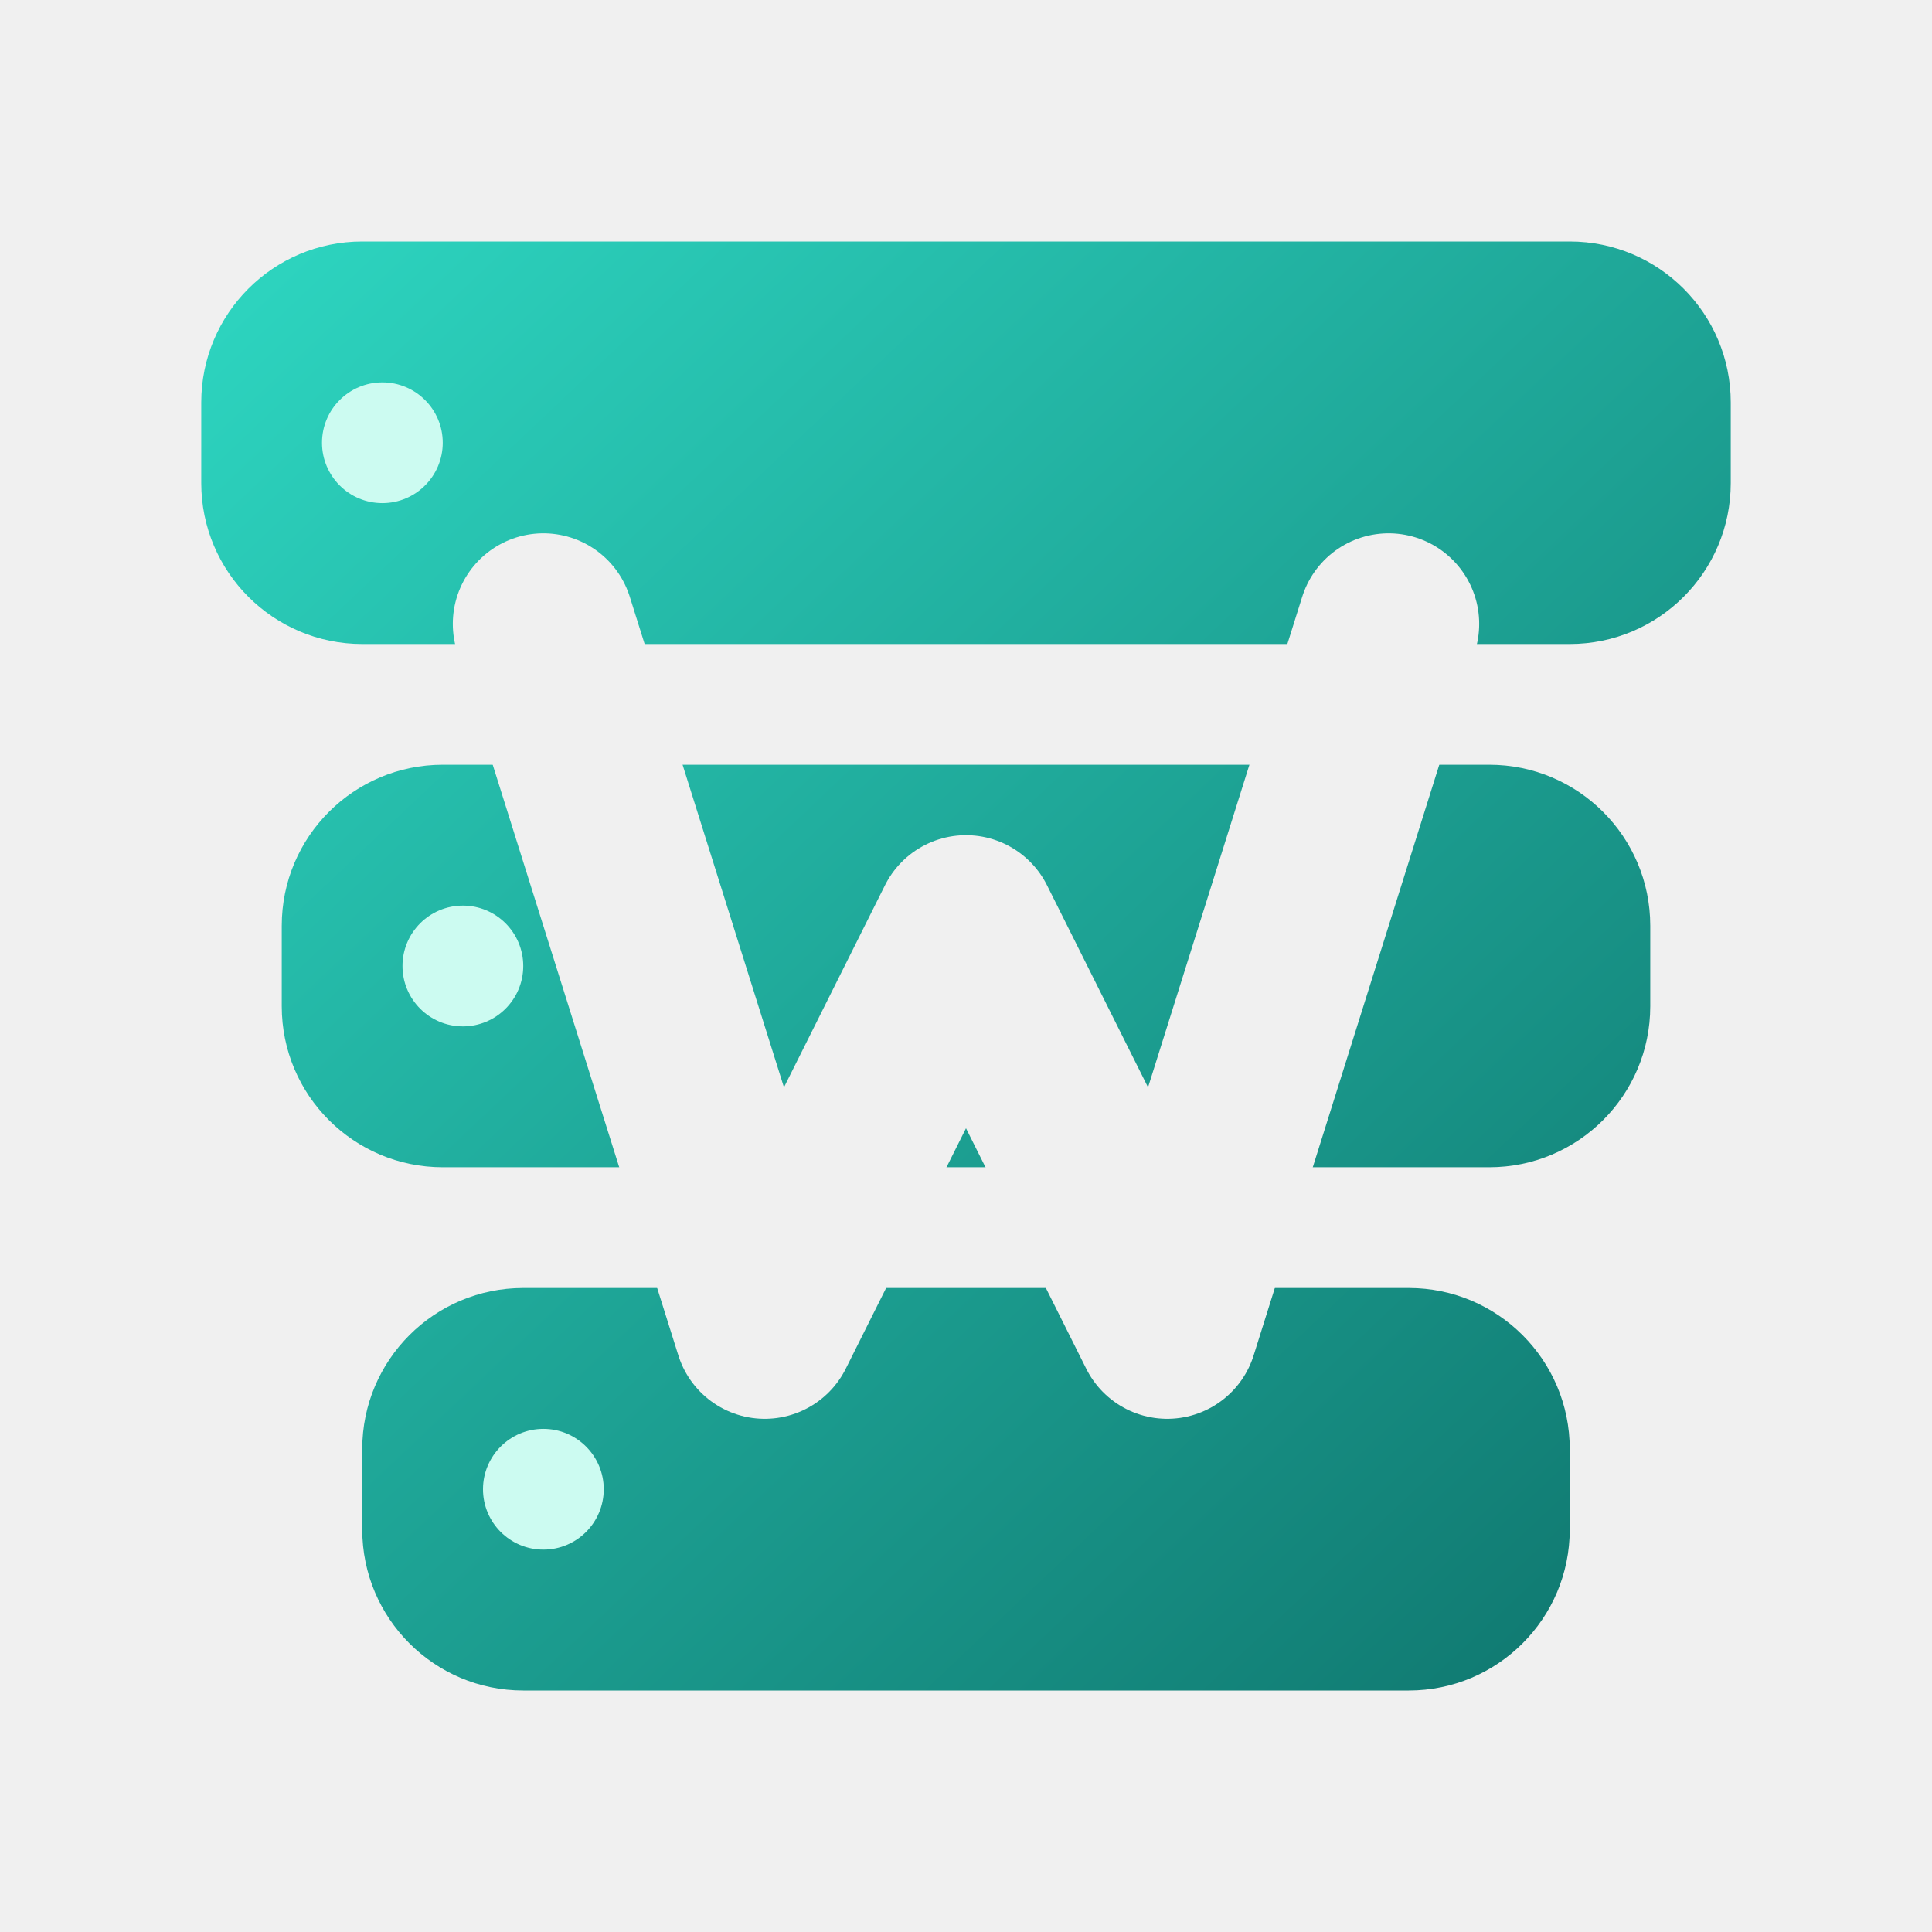
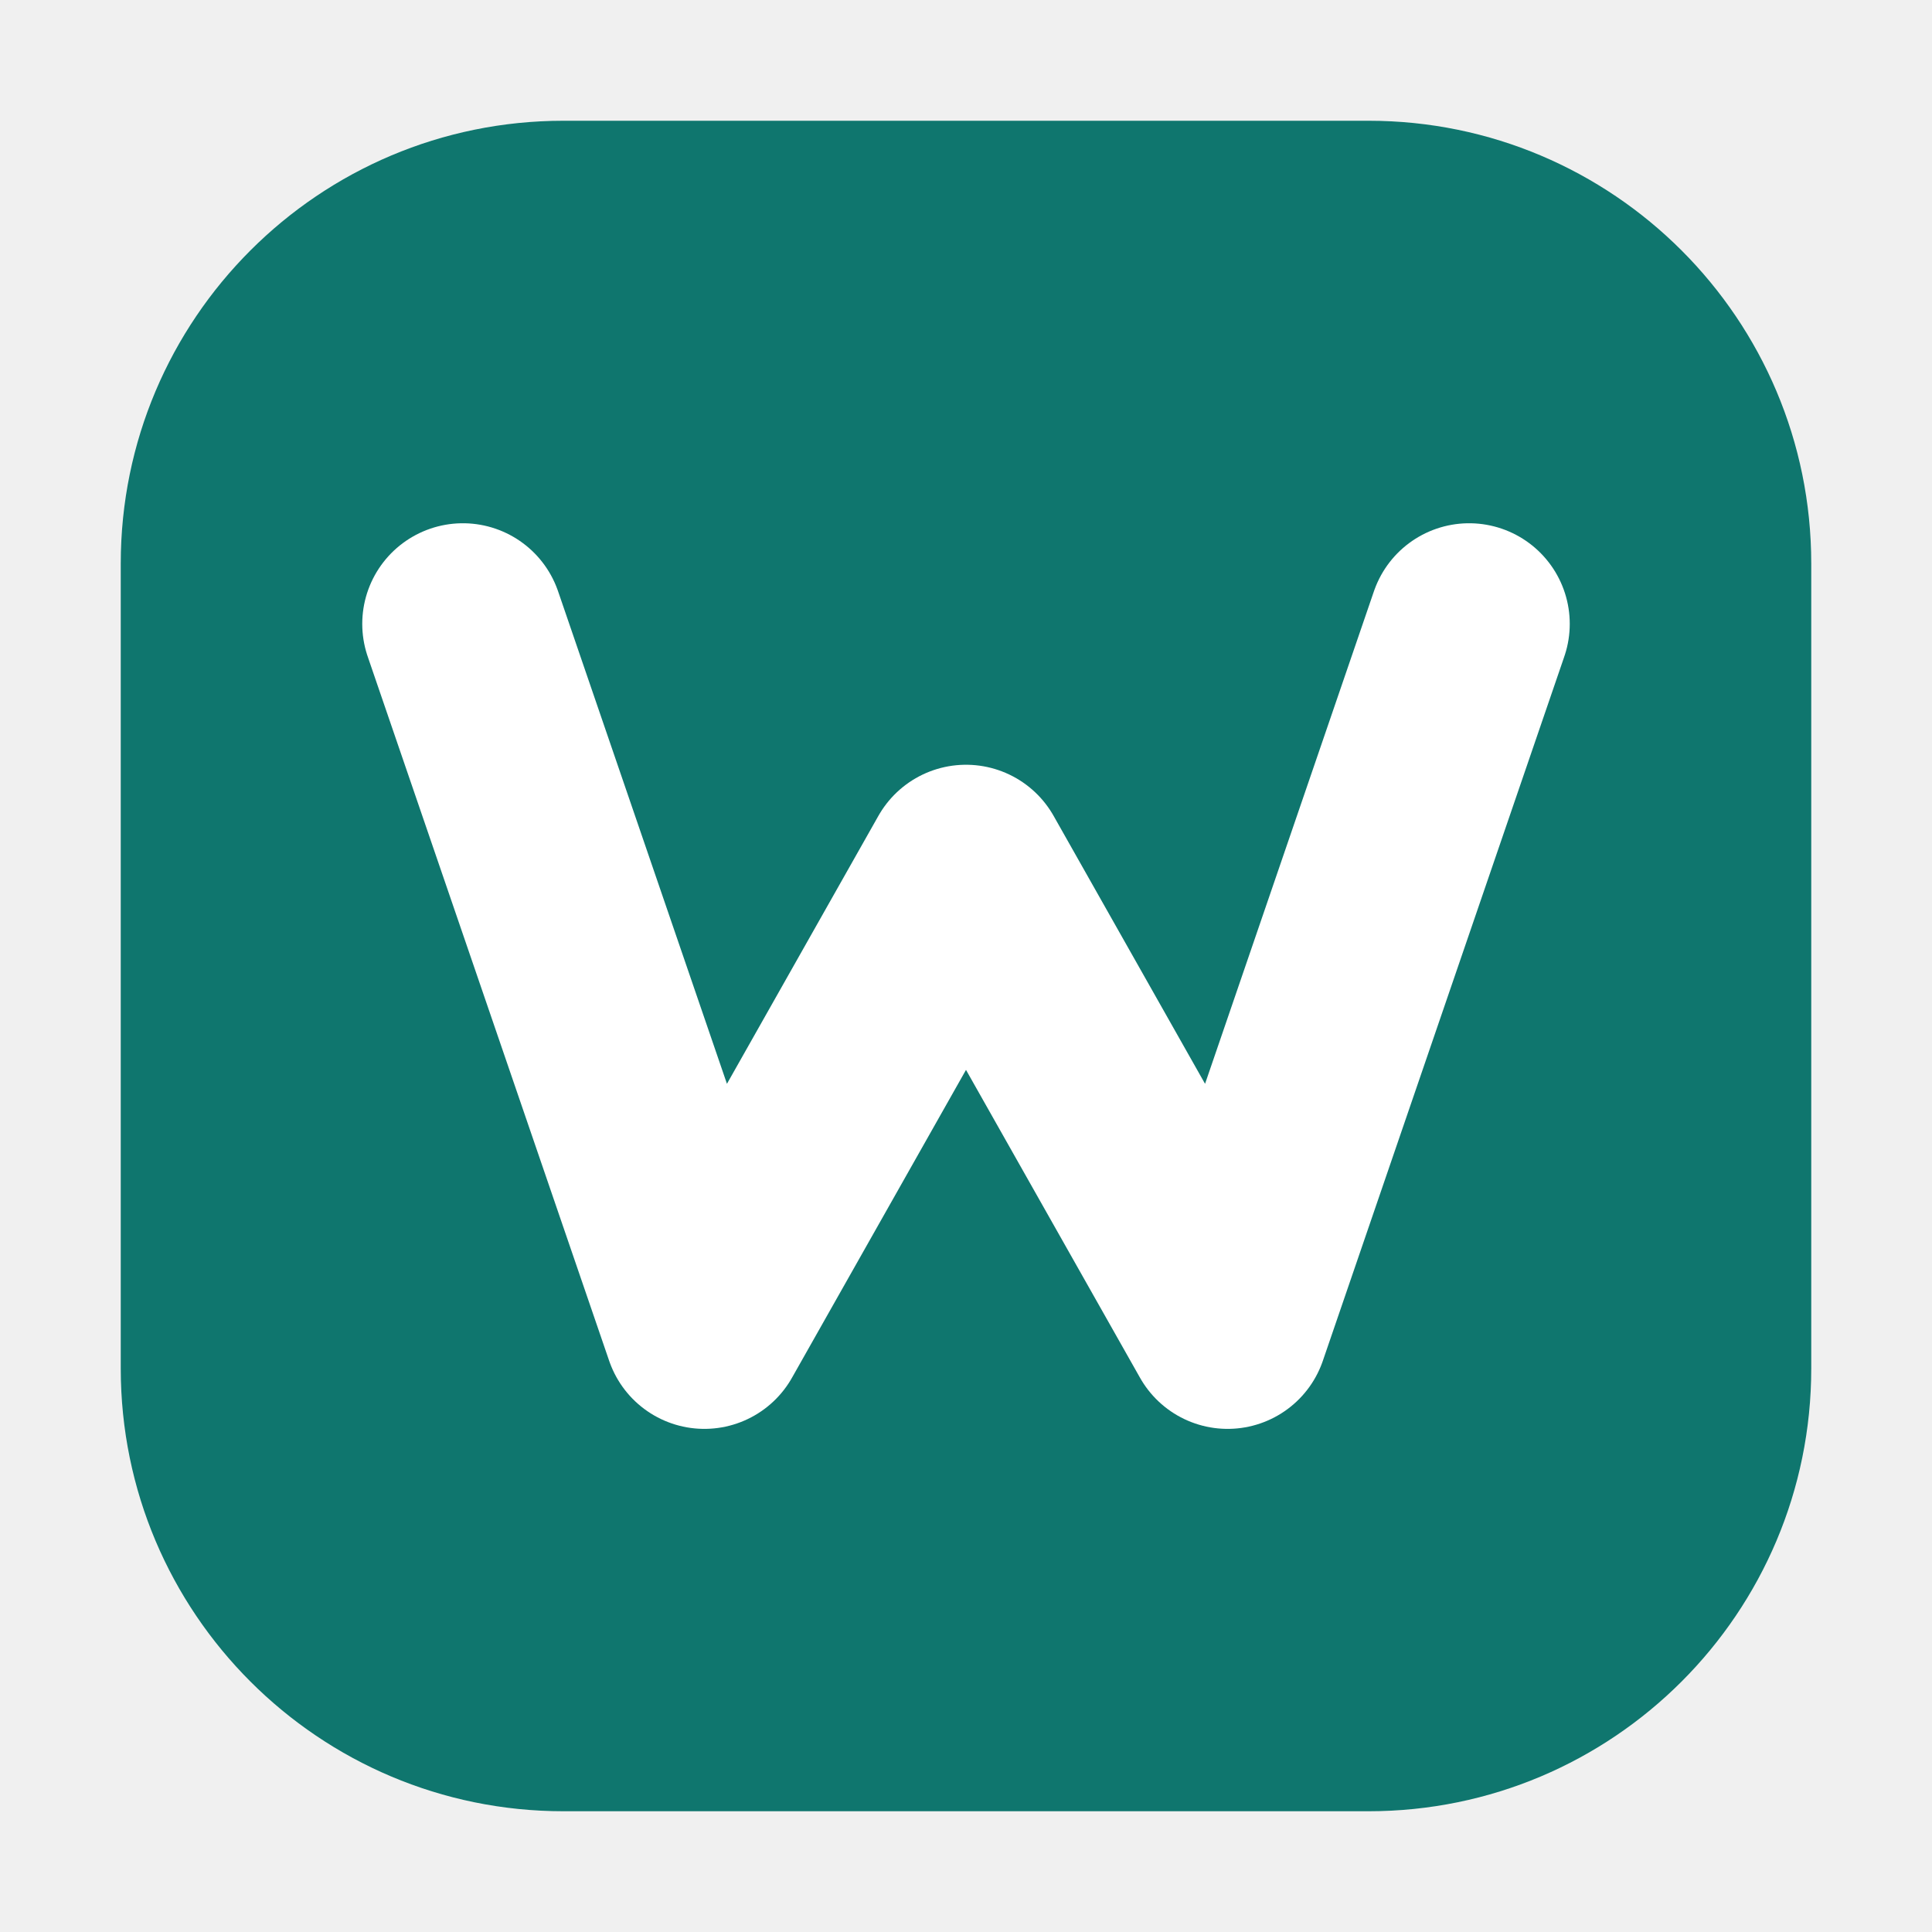
<svg xmlns="http://www.w3.org/2000/svg" viewBox="0 0 48 48">
-   <defs>
-     <linearGradient id="slab" x1="7" y1="6" x2="41" y2="42" gradientUnits="userSpaceOnUse">
-       <stop stop-color="#2dd4bf" />
-       <stop offset="1" stop-color="#0f766e" />
-     </linearGradient>
-     <mask id="w-cut">
-       <rect width="48" height="48" fill="#fff" />
-       <path d="M13.5 15.5 19 33l5-10 5 10 5.5-17.5" fill="none" stroke="#000" stroke-width="4.5" stroke-linecap="round" stroke-linejoin="round" />
-     </mask>
-   </defs>
-   <g fill="url(#slab)" mask="url(#w-cut)">
-     <rect x="5" y="6" width="38" height="10" rx="4" />
-     <rect x="7" y="19" width="34" height="10" rx="4" />
-     <rect x="9" y="32" width="30" height="10" rx="4" />
-   </g>
-   <circle cx="9.5" cy="11" r="1.5" fill="#ccfbf1" />
-   <circle cx="11.5" cy="24" r="1.5" fill="#ccfbf1" />
-   <circle cx="13.5" cy="37" r="1.5" fill="#ccfbf1" />
+   <rect x="3" y="3" width="42" height="42" rx="11" fill="#0f766e" />
+   <path d="M11.5 15.5 17.5 33 24 21.5 30.5 33l6-17.5" fill="none" stroke="#fff" stroke-width="5" stroke-linecap="round" stroke-linejoin="round" />
</svg>
